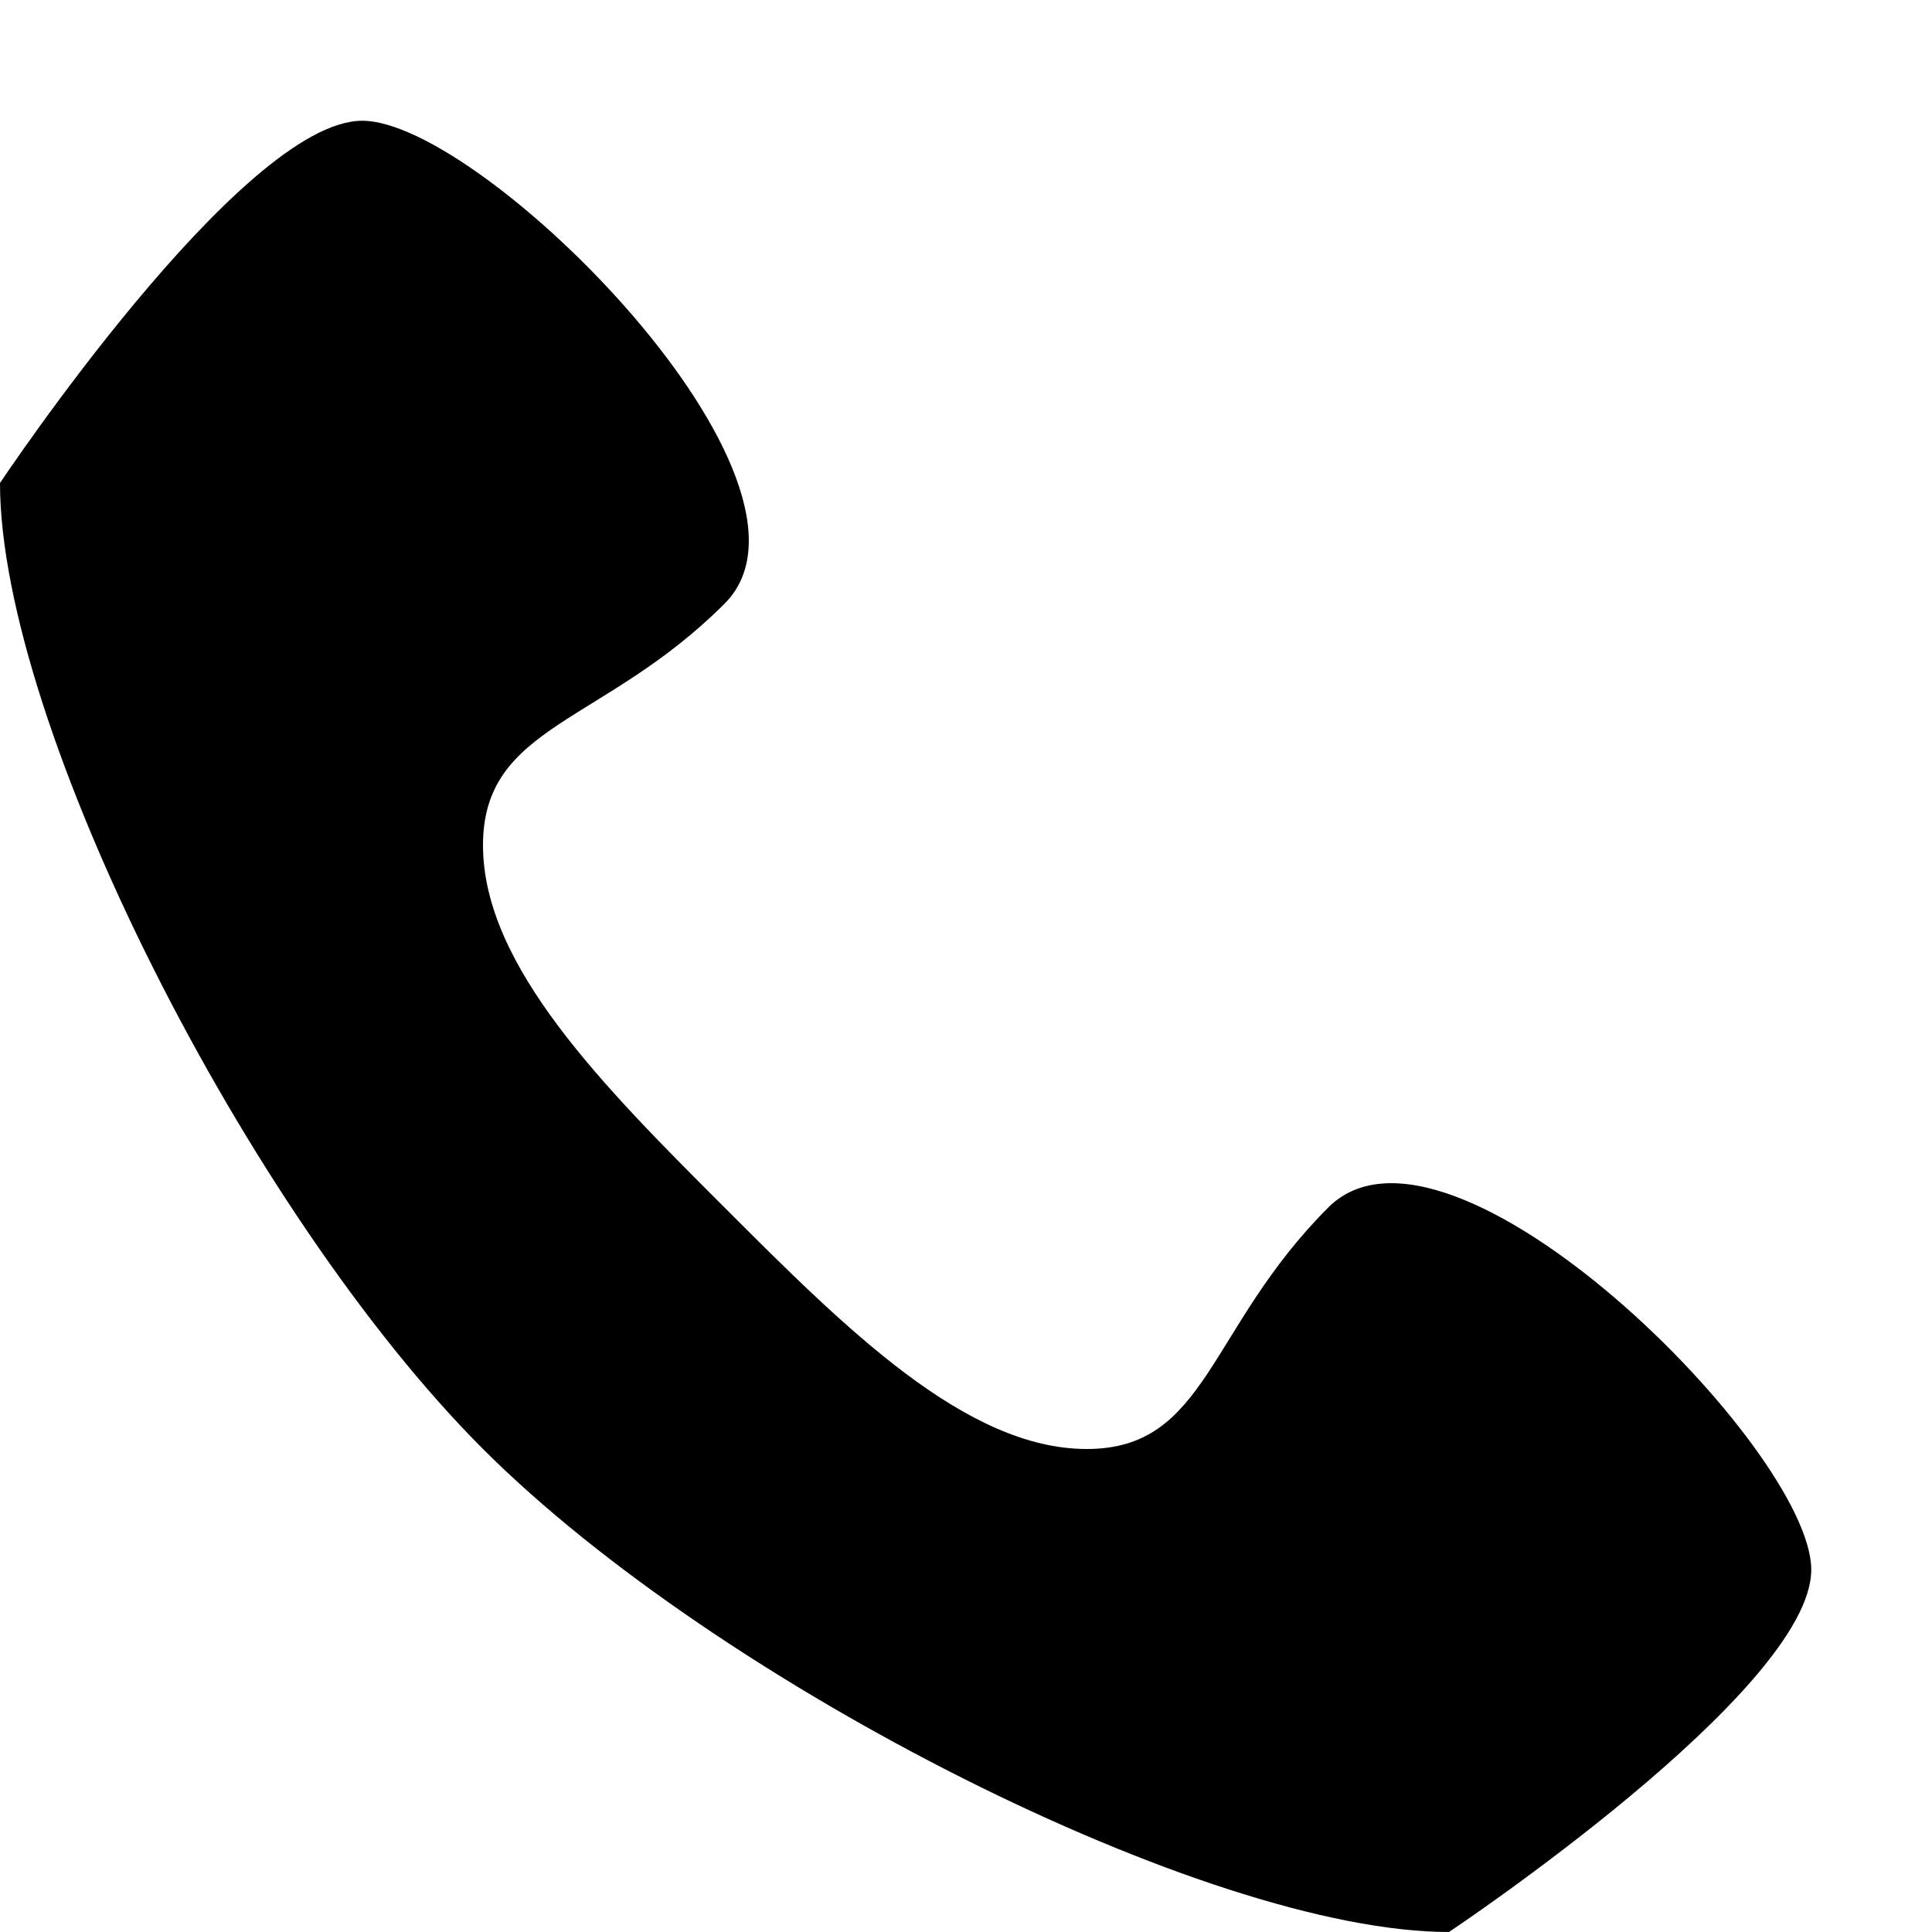
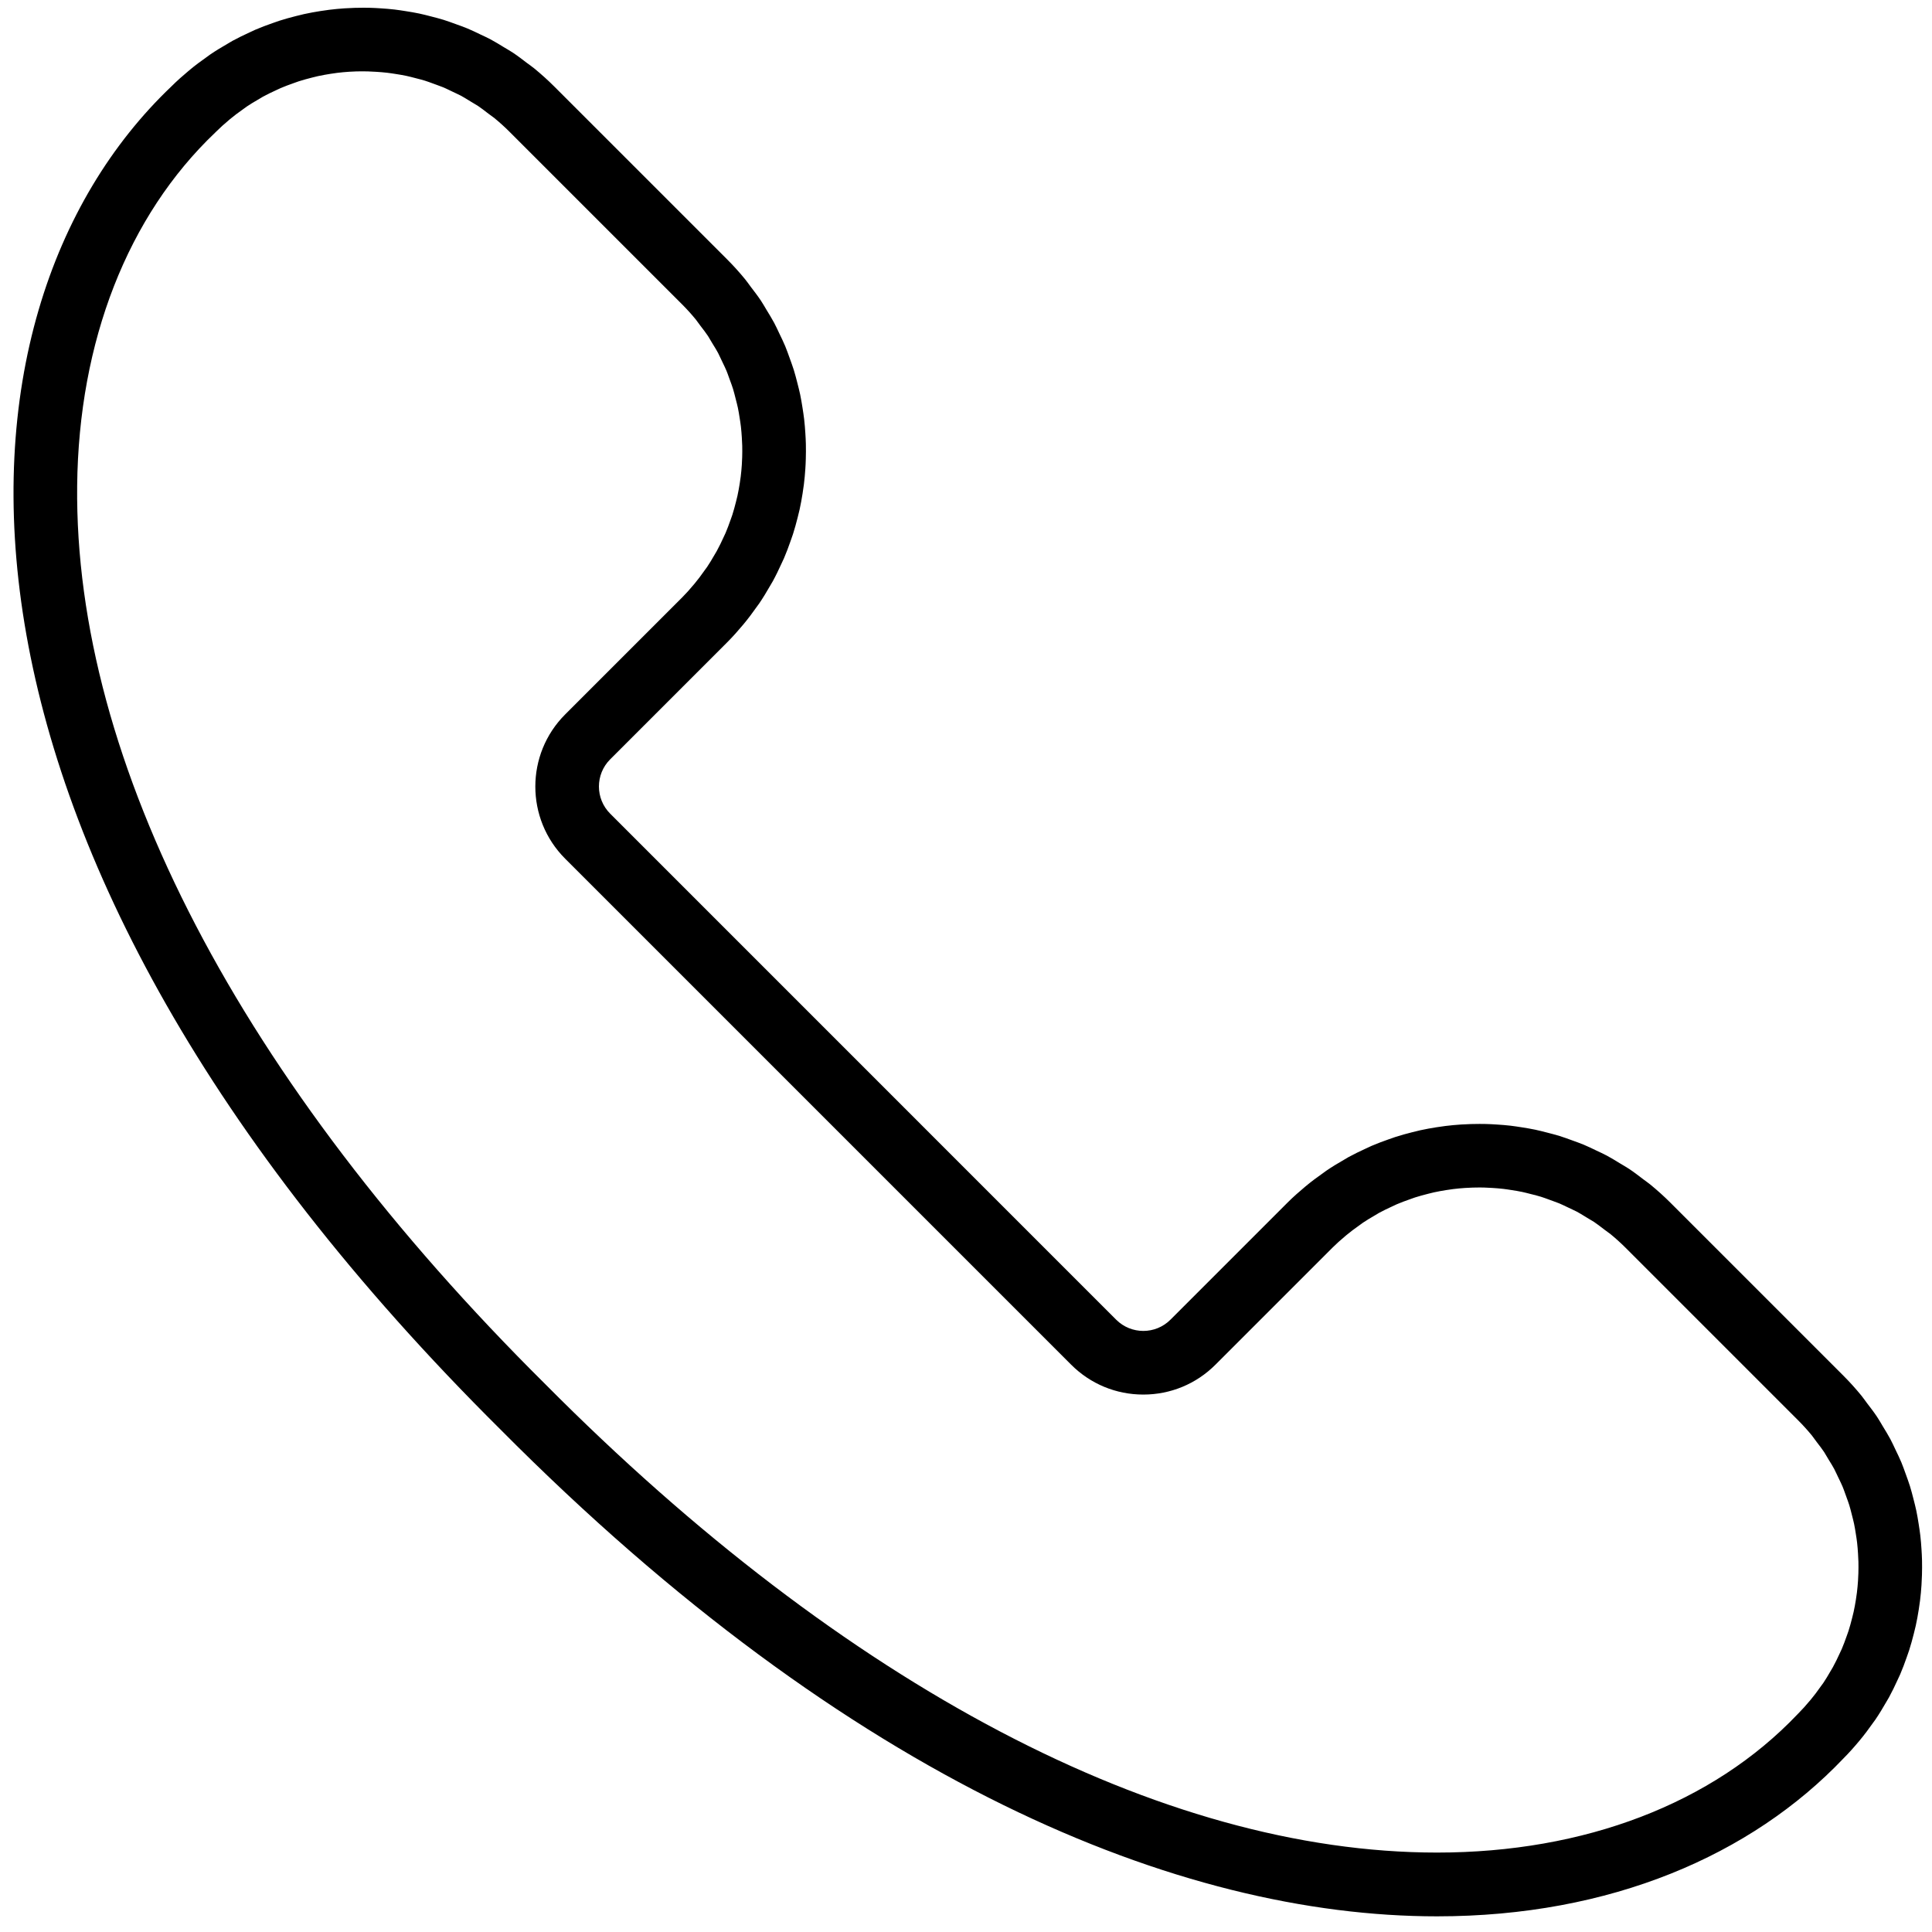
- <svg xmlns="http://www.w3.org/2000/svg" version="1.1" width="32" height="32" viewBox="0 0 32 32">
-   <path d="M22 20c-2 2-2 4-4 4s-4-2-6-4-4-4-4-6 2-2 4-4-4-8-6-8-6 6-6 6c0 4 4.109 12.109 8 16s12 8 16 8c0 0 6-4 6-6s-6-8-8-6z" />
+ <svg xmlns="http://www.w3.org/2000/svg" version="1.1" width="32" height="32" viewBox="0 0 256 256" xml:space="preserve">
+   <defs>
+ </defs>
+   <g style="stroke: none; stroke-width: 0; stroke-dasharray: none; stroke-linecap: butt; stroke-linejoin: miter; stroke-miterlimit: 10; fill: none; fill-rule: nonzero; opacity: 1;" transform="translate(1.406593 1.406593) scale(2.81 2.81)">
+     <path d="M 16.639 2.864 c 0.071 0 0.142 0.001 0.215 0.003 c 0.131 0.003 0.261 0.011 0.388 0.019 c 0.171 0.011 0.342 0.024 0.513 0.044 c 0.137 0.016 0.273 0.038 0.409 0.059 c 0.162 0.026 0.323 0.051 0.487 0.086 c 0.129 0.027 0.255 0.061 0.425 0.104 l 0.056 0.015 c 0.133 0.034 0.266 0.067 0.398 0.108 c 0.123 0.038 0.244 0.084 0.366 0.128 l 0.076 0.028 l 0.124 0.045 c 0.098 0.035 0.197 0.07 0.294 0.11 c 0.122 0.051 0.242 0.11 0.362 0.168 l 0.094 0.045 l 0.165 0.078 c 0.072 0.034 0.144 0.066 0.215 0.104 c 0.125 0.067 0.246 0.143 0.368 0.217 l 0.099 0.061 l 0.192 0.115 c 0.047 0.028 0.096 0.054 0.143 0.086 c 0.153 0.102 0.3 0.217 0.447 0.33 l 0.054 0.041 c 0.067 0.051 0.135 0.101 0.203 0.15 l 0.059 0.042 c 0.257 0.21 0.499 0.429 0.72 0.649 l 8.159 8.159 c 0.221 0.221 0.439 0.463 0.641 0.709 l 0.053 0.072 c 0.049 0.068 0.098 0.135 0.149 0.202 l 0.046 0.061 c 0.111 0.145 0.223 0.288 0.324 0.44 c 0.032 0.048 0.059 0.098 0.088 0.147 l 0.112 0.188 l 0.063 0.103 c 0.074 0.12 0.149 0.24 0.215 0.365 c 0.038 0.071 0.071 0.144 0.104 0.216 l 0.077 0.163 l 0.046 0.096 c 0.057 0.119 0.116 0.238 0.167 0.36 c 0.04 0.095 0.073 0.192 0.108 0.289 l 0.046 0.127 l 0.028 0.076 c 0.045 0.122 0.09 0.244 0.129 0.37 c 0.04 0.128 0.072 0.258 0.105 0.388 l 0.024 0.095 c 0.034 0.132 0.069 0.264 0.098 0.399 c 0.034 0.159 0.059 0.319 0.084 0.48 c 0.022 0.138 0.044 0.275 0.06 0.415 c 0.02 0.17 0.032 0.34 0.043 0.509 c 0.008 0.13 0.016 0.259 0.019 0.389 c 0.004 0.179 0.003 0.358 -0.002 0.536 c -0.004 0.121 -0.009 0.242 -0.017 0.364 c -0.012 0.187 -0.03 0.373 -0.052 0.555 c -0.014 0.111 -0.03 0.222 -0.048 0.334 c -0.031 0.194 -0.065 0.386 -0.107 0.577 c -0.02 0.09 -0.043 0.178 -0.073 0.297 c -0.05 0.199 -0.104 0.398 -0.166 0.593 c -0.016 0.051 -0.035 0.101 -0.053 0.152 l -0.038 0.106 c -0.072 0.204 -0.146 0.407 -0.231 0.605 l -0.037 0.079 l -0.064 0.137 c -0.096 0.209 -0.194 0.416 -0.316 0.637 l -0.087 0.148 c -0.145 0.253 -0.259 0.439 -0.365 0.597 c -0.034 0.045 -0.067 0.09 -0.099 0.135 c -0.186 0.266 -0.343 0.474 -0.494 0.654 c -0.229 0.274 -0.408 0.473 -0.58 0.645 l -5.52 5.52 c -1.876 1.876 -1.876 4.927 0 6.803 l 23.86 23.86 c 0.909 0.909 2.117 1.409 3.402 1.409 c 1.285 0 2.493 -0.5 3.402 -1.409 l 5.52 -5.52 c 0.172 -0.172 0.371 -0.351 0.645 -0.581 c 0.181 -0.151 0.389 -0.309 0.654 -0.495 c 0.043 -0.03 0.085 -0.061 0.133 -0.097 c 0.16 -0.108 0.348 -0.223 0.604 -0.37 l 0.158 -0.095 c 0.204 -0.112 0.413 -0.21 0.624 -0.307 l 0.135 -0.063 l 0.074 -0.035 c 0.201 -0.086 0.405 -0.161 0.613 -0.234 l 0.106 -0.038 c 0.048 -0.017 0.096 -0.035 0.145 -0.051 c 0.198 -0.063 0.397 -0.117 0.629 -0.176 c 0.087 -0.022 0.174 -0.045 0.262 -0.064 c 0.193 -0.042 0.386 -0.077 0.583 -0.108 c 0.109 -0.017 0.218 -0.034 0.326 -0.047 c 0.187 -0.023 0.373 -0.04 0.565 -0.053 c 0.119 -0.008 0.239 -0.013 0.357 -0.017 c 0.108 -0.003 0.216 -0.005 0.325 -0.005 c 0.071 0 0.142 0.001 0.214 0.003 c 0.13 0.003 0.26 0.011 0.388 0.019 c 0.171 0.011 0.341 0.024 0.513 0.044 c 0.137 0.016 0.273 0.038 0.409 0.059 c 0.162 0.026 0.323 0.051 0.486 0.086 c 0.128 0.027 0.255 0.061 0.425 0.104 l 0.056 0.014 c 0.133 0.034 0.266 0.067 0.398 0.108 c 0.123 0.038 0.244 0.084 0.366 0.128 l 0.076 0.028 l 0.124 0.045 c 0.098 0.035 0.197 0.07 0.295 0.11 c 0.122 0.051 0.241 0.11 0.361 0.167 l 0.095 0.045 l 0.165 0.078 c 0.072 0.034 0.144 0.066 0.215 0.104 c 0.125 0.067 0.246 0.143 0.368 0.217 l 0.099 0.061 l 0.192 0.115 c 0.047 0.028 0.096 0.054 0.143 0.086 c 0.153 0.102 0.3 0.217 0.448 0.33 l 0.054 0.041 c 0.067 0.051 0.135 0.101 0.203 0.15 l 0.059 0.042 c 0.257 0.21 0.499 0.429 0.72 0.649 l 8.159 8.159 c 0.221 0.221 0.439 0.463 0.641 0.709 l 0.053 0.072 c 0.049 0.068 0.098 0.135 0.149 0.202 l 0.045 0.06 c 0.111 0.145 0.224 0.289 0.325 0.441 c 0.032 0.048 0.059 0.098 0.088 0.147 l 0.112 0.188 l 0.063 0.103 c 0.074 0.12 0.149 0.24 0.215 0.365 c 0.038 0.071 0.071 0.144 0.105 0.216 l 0.077 0.163 l 0.047 0.097 c 0.057 0.119 0.115 0.237 0.166 0.358 c 0.04 0.095 0.073 0.192 0.108 0.288 l 0.046 0.127 l 0.028 0.078 c 0.044 0.122 0.09 0.243 0.129 0.368 c 0.04 0.128 0.072 0.257 0.105 0.386 l 0.024 0.095 c 0.034 0.133 0.069 0.265 0.098 0.401 c 0.034 0.159 0.059 0.319 0.084 0.479 c 0.022 0.138 0.044 0.275 0.06 0.415 c 0.02 0.17 0.032 0.34 0.043 0.509 c 0.008 0.129 0.016 0.259 0.019 0.389 c 0.004 0.179 0.003 0.358 -0.002 0.535 c -0.004 0.121 -0.009 0.242 -0.017 0.364 c -0.012 0.187 -0.03 0.373 -0.052 0.555 c -0.014 0.111 -0.03 0.222 -0.048 0.334 c -0.031 0.194 -0.065 0.386 -0.107 0.577 c -0.02 0.09 -0.043 0.178 -0.073 0.297 c -0.05 0.2 -0.104 0.398 -0.166 0.593 c -0.016 0.051 -0.035 0.102 -0.053 0.152 l -0.038 0.106 c -0.072 0.204 -0.146 0.407 -0.231 0.605 l -0.037 0.079 l -0.064 0.137 c -0.096 0.209 -0.194 0.416 -0.316 0.637 l -0.087 0.148 c -0.145 0.253 -0.259 0.439 -0.365 0.597 c -0.034 0.045 -0.067 0.09 -0.099 0.135 c -0.186 0.266 -0.343 0.474 -0.494 0.653 c -0.229 0.274 -0.408 0.473 -0.58 0.645 l -0.026 0.026 l -0.026 0.027 c -3.996 4.199 -10.029 6.512 -16.988 6.512 c -12.981 0 -27.91 -7.839 -42.053 -22.089 C 10.839 50.511 3 35.464 3.138 22.403 C 3.21 15.59 5.522 9.675 9.649 5.749 l 0.027 -0.026 l 0.026 -0.026 c 0.172 -0.172 0.371 -0.351 0.645 -0.581 c 0.181 -0.151 0.389 -0.309 0.655 -0.495 c 0.043 -0.03 0.085 -0.061 0.133 -0.097 c 0.16 -0.108 0.348 -0.223 0.605 -0.37 l 0.158 -0.095 c 0.204 -0.112 0.413 -0.21 0.624 -0.307 l 0.135 -0.063 l 0.074 -0.035 c 0.201 -0.086 0.406 -0.161 0.613 -0.234 l 0.106 -0.038 c 0.049 -0.017 0.097 -0.035 0.145 -0.051 c 0.198 -0.063 0.397 -0.117 0.629 -0.176 c 0.087 -0.022 0.174 -0.045 0.262 -0.064 c 0.193 -0.042 0.386 -0.077 0.583 -0.108 c 0.109 -0.017 0.218 -0.034 0.325 -0.047 c 0.187 -0.023 0.373 -0.04 0.565 -0.053 c 0.119 -0.008 0.239 -0.013 0.357 -0.017 C 16.423 2.865 16.531 2.864 16.639 2.864 M 16.639 -0.136 c -0.138 0 -0.275 0.002 -0.413 0.006 c -0.157 0.005 -0.313 0.012 -0.469 0.022 c -0.244 0.016 -0.488 0.039 -0.731 0.069 C 14.883 -0.021 14.741 0 14.599 0.022 c -0.254 0.04 -0.506 0.086 -0.758 0.141 c -0.128 0.028 -0.255 0.061 -0.382 0.093 c -0.262 0.066 -0.522 0.137 -0.781 0.22 c -0.111 0.036 -0.221 0.077 -0.331 0.115 c -0.269 0.095 -0.536 0.194 -0.8 0.307 c -0.093 0.04 -0.184 0.085 -0.276 0.128 c -0.275 0.126 -0.548 0.257 -0.815 0.403 c -0.072 0.04 -0.142 0.084 -0.213 0.126 c -0.282 0.162 -0.56 0.329 -0.831 0.514 c -0.044 0.03 -0.086 0.065 -0.13 0.095 C 8.989 2.369 8.701 2.582 8.423 2.815 l 0 0 c -0.288 0.241 -0.572 0.49 -0.842 0.76 C -3.732 14.34 -4.744 39.272 23.096 66.904 c 16.498 16.622 32.035 22.96 44.167 22.96 c 8.188 0 14.824 -2.886 19.162 -7.444 c 0.27 -0.27 0.52 -0.554 0.76 -0.842 c 0 0 0 0 0 0 c 0.232 -0.277 0.444 -0.564 0.649 -0.855 c 0.032 -0.045 0.067 -0.088 0.098 -0.134 c 0.184 -0.27 0.35 -0.547 0.511 -0.827 c 0.042 -0.073 0.088 -0.144 0.128 -0.218 c 0.146 -0.266 0.276 -0.537 0.401 -0.811 c 0.043 -0.094 0.089 -0.186 0.13 -0.28 c 0.113 -0.262 0.211 -0.528 0.305 -0.796 c 0.039 -0.112 0.081 -0.223 0.117 -0.336 c 0.082 -0.257 0.153 -0.516 0.219 -0.777 c 0.033 -0.129 0.065 -0.257 0.094 -0.386 c 0.055 -0.25 0.1 -0.501 0.14 -0.754 c 0.023 -0.144 0.044 -0.287 0.062 -0.432 c 0.03 -0.242 0.052 -0.484 0.068 -0.727 c 0.01 -0.158 0.018 -0.315 0.022 -0.473 c 0.007 -0.233 0.008 -0.465 0.003 -0.698 c -0.004 -0.169 -0.013 -0.338 -0.024 -0.507 c -0.014 -0.222 -0.031 -0.444 -0.057 -0.665 c -0.021 -0.18 -0.049 -0.359 -0.077 -0.539 c -0.033 -0.21 -0.067 -0.419 -0.111 -0.627 c -0.04 -0.189 -0.089 -0.376 -0.137 -0.564 c -0.051 -0.197 -0.1 -0.393 -0.161 -0.587 c -0.061 -0.196 -0.133 -0.389 -0.203 -0.583 c -0.066 -0.182 -0.129 -0.365 -0.204 -0.545 c -0.084 -0.202 -0.181 -0.398 -0.276 -0.596 c -0.08 -0.167 -0.154 -0.335 -0.242 -0.498 c -0.111 -0.209 -0.238 -0.41 -0.361 -0.614 c -0.089 -0.146 -0.171 -0.296 -0.267 -0.439 c -0.15 -0.225 -0.317 -0.441 -0.483 -0.658 c -0.087 -0.114 -0.165 -0.232 -0.256 -0.343 c -0.265 -0.324 -0.548 -0.639 -0.85 -0.941 l -8.159 -8.159 c -0.302 -0.302 -0.617 -0.584 -0.941 -0.85 c -0.111 -0.091 -0.228 -0.168 -0.341 -0.255 c -0.218 -0.166 -0.434 -0.334 -0.66 -0.484 c -0.143 -0.095 -0.291 -0.176 -0.437 -0.265 c -0.204 -0.124 -0.406 -0.251 -0.615 -0.362 c -0.163 -0.087 -0.331 -0.162 -0.497 -0.241 c -0.198 -0.095 -0.396 -0.192 -0.598 -0.276 c -0.18 -0.075 -0.364 -0.138 -0.547 -0.205 c -0.193 -0.07 -0.384 -0.141 -0.58 -0.202 c -0.196 -0.061 -0.394 -0.111 -0.592 -0.162 c -0.186 -0.048 -0.372 -0.096 -0.559 -0.136 c -0.21 -0.044 -0.42 -0.079 -0.631 -0.112 c -0.178 -0.028 -0.356 -0.056 -0.535 -0.077 c -0.222 -0.026 -0.444 -0.043 -0.667 -0.057 c -0.169 -0.011 -0.337 -0.02 -0.506 -0.024 c -0.096 -0.002 -0.192 -0.003 -0.287 -0.003 c -0.138 0 -0.275 0.002 -0.413 0.006 c -0.157 0.005 -0.313 0.012 -0.469 0.022 c -0.244 0.016 -0.488 0.039 -0.731 0.069 c -0.143 0.018 -0.285 0.039 -0.428 0.061 c -0.254 0.04 -0.506 0.086 -0.758 0.141 c -0.128 0.028 -0.255 0.061 -0.382 0.093 c -0.262 0.066 -0.522 0.137 -0.781 0.22 c -0.111 0.036 -0.221 0.077 -0.331 0.115 c -0.269 0.095 -0.536 0.194 -0.8 0.307 c -0.093 0.04 -0.184 0.085 -0.276 0.128 c -0.275 0.126 -0.548 0.257 -0.815 0.403 c -0.072 0.04 -0.142 0.084 -0.213 0.126 c -0.282 0.162 -0.56 0.329 -0.831 0.514 c -0.044 0.03 -0.086 0.065 -0.13 0.095 c -0.293 0.205 -0.581 0.418 -0.859 0.651 l 0 0 c -0.288 0.241 -0.572 0.49 -0.842 0.76 l -5.52 5.52 c -0.354 0.354 -0.817 0.53 -1.28 0.53 c -0.463 0 -0.927 -0.177 -1.28 -0.53 L 28.272 37.867 c -0.707 -0.707 -0.707 -1.854 0 -2.561 l 5.52 -5.52 c 0.27 -0.27 0.52 -0.554 0.761 -0.842 c 0 0 0 0 0 0 c 0.232 -0.277 0.444 -0.564 0.649 -0.855 c 0.032 -0.045 0.067 -0.088 0.098 -0.134 c 0.184 -0.27 0.35 -0.547 0.511 -0.827 c 0.042 -0.073 0.088 -0.144 0.128 -0.218 c 0.146 -0.266 0.276 -0.537 0.401 -0.811 c 0.043 -0.094 0.089 -0.186 0.13 -0.28 c 0.113 -0.262 0.211 -0.528 0.305 -0.796 c 0.039 -0.112 0.081 -0.223 0.117 -0.336 c 0.082 -0.257 0.153 -0.516 0.219 -0.777 c 0.033 -0.129 0.065 -0.257 0.094 -0.386 c 0.055 -0.25 0.1 -0.501 0.14 -0.754 c 0.023 -0.144 0.044 -0.287 0.062 -0.432 c 0.03 -0.242 0.052 -0.484 0.068 -0.727 c 0.011 -0.158 0.018 -0.315 0.022 -0.473 c 0.007 -0.233 0.008 -0.465 0.003 -0.698 c -0.004 -0.169 -0.013 -0.338 -0.024 -0.507 c -0.014 -0.222 -0.031 -0.444 -0.057 -0.665 c -0.021 -0.18 -0.049 -0.359 -0.077 -0.539 c -0.033 -0.21 -0.068 -0.419 -0.111 -0.627 c -0.04 -0.189 -0.089 -0.376 -0.137 -0.564 c -0.051 -0.197 -0.1 -0.393 -0.161 -0.587 c -0.061 -0.196 -0.133 -0.389 -0.203 -0.583 c -0.066 -0.182 -0.129 -0.365 -0.204 -0.545 c -0.084 -0.202 -0.181 -0.398 -0.276 -0.596 c -0.08 -0.167 -0.154 -0.335 -0.242 -0.498 c -0.111 -0.209 -0.238 -0.41 -0.361 -0.614 c -0.089 -0.146 -0.171 -0.296 -0.267 -0.439 c -0.15 -0.225 -0.317 -0.441 -0.483 -0.658 c -0.087 -0.114 -0.165 -0.232 -0.256 -0.343 c -0.265 -0.324 -0.548 -0.639 -0.85 -0.941 l -8.159 -8.159 c -0.302 -0.302 -0.617 -0.584 -0.941 -0.85 c -0.111 -0.091 -0.228 -0.168 -0.342 -0.255 c -0.218 -0.166 -0.434 -0.334 -0.66 -0.484 c -0.143 -0.095 -0.291 -0.176 -0.437 -0.265 c -0.204 -0.124 -0.406 -0.251 -0.615 -0.362 c -0.163 -0.087 -0.331 -0.162 -0.497 -0.241 c -0.198 -0.095 -0.396 -0.192 -0.598 -0.276 c -0.18 -0.075 -0.364 -0.138 -0.547 -0.205 c -0.193 -0.07 -0.384 -0.141 -0.58 -0.202 c -0.196 -0.061 -0.394 -0.111 -0.592 -0.162 c -0.186 -0.048 -0.372 -0.096 -0.559 -0.136 c -0.21 -0.044 -0.42 -0.079 -0.631 -0.112 c -0.178 -0.028 -0.356 -0.056 -0.535 -0.077 c -0.222 -0.026 -0.444 -0.043 -0.667 -0.057 c -0.169 -0.011 -0.337 -0.02 -0.506 -0.024 C 16.831 -0.135 16.735 -0.136 16.639 -0.136 L 16.639 -0.136 z" style="stroke: none; stroke-width: 1; stroke-dasharray: none; stroke-linecap: butt; stroke-linejoin: miter; stroke-miterlimit: 10; fill: rgb(0,0,0); fill-rule: nonzero; opacity: 1;" transform=" matrix(1 0 0 1 0 0) " stroke-linecap="round" />
+   </g>
</svg>
